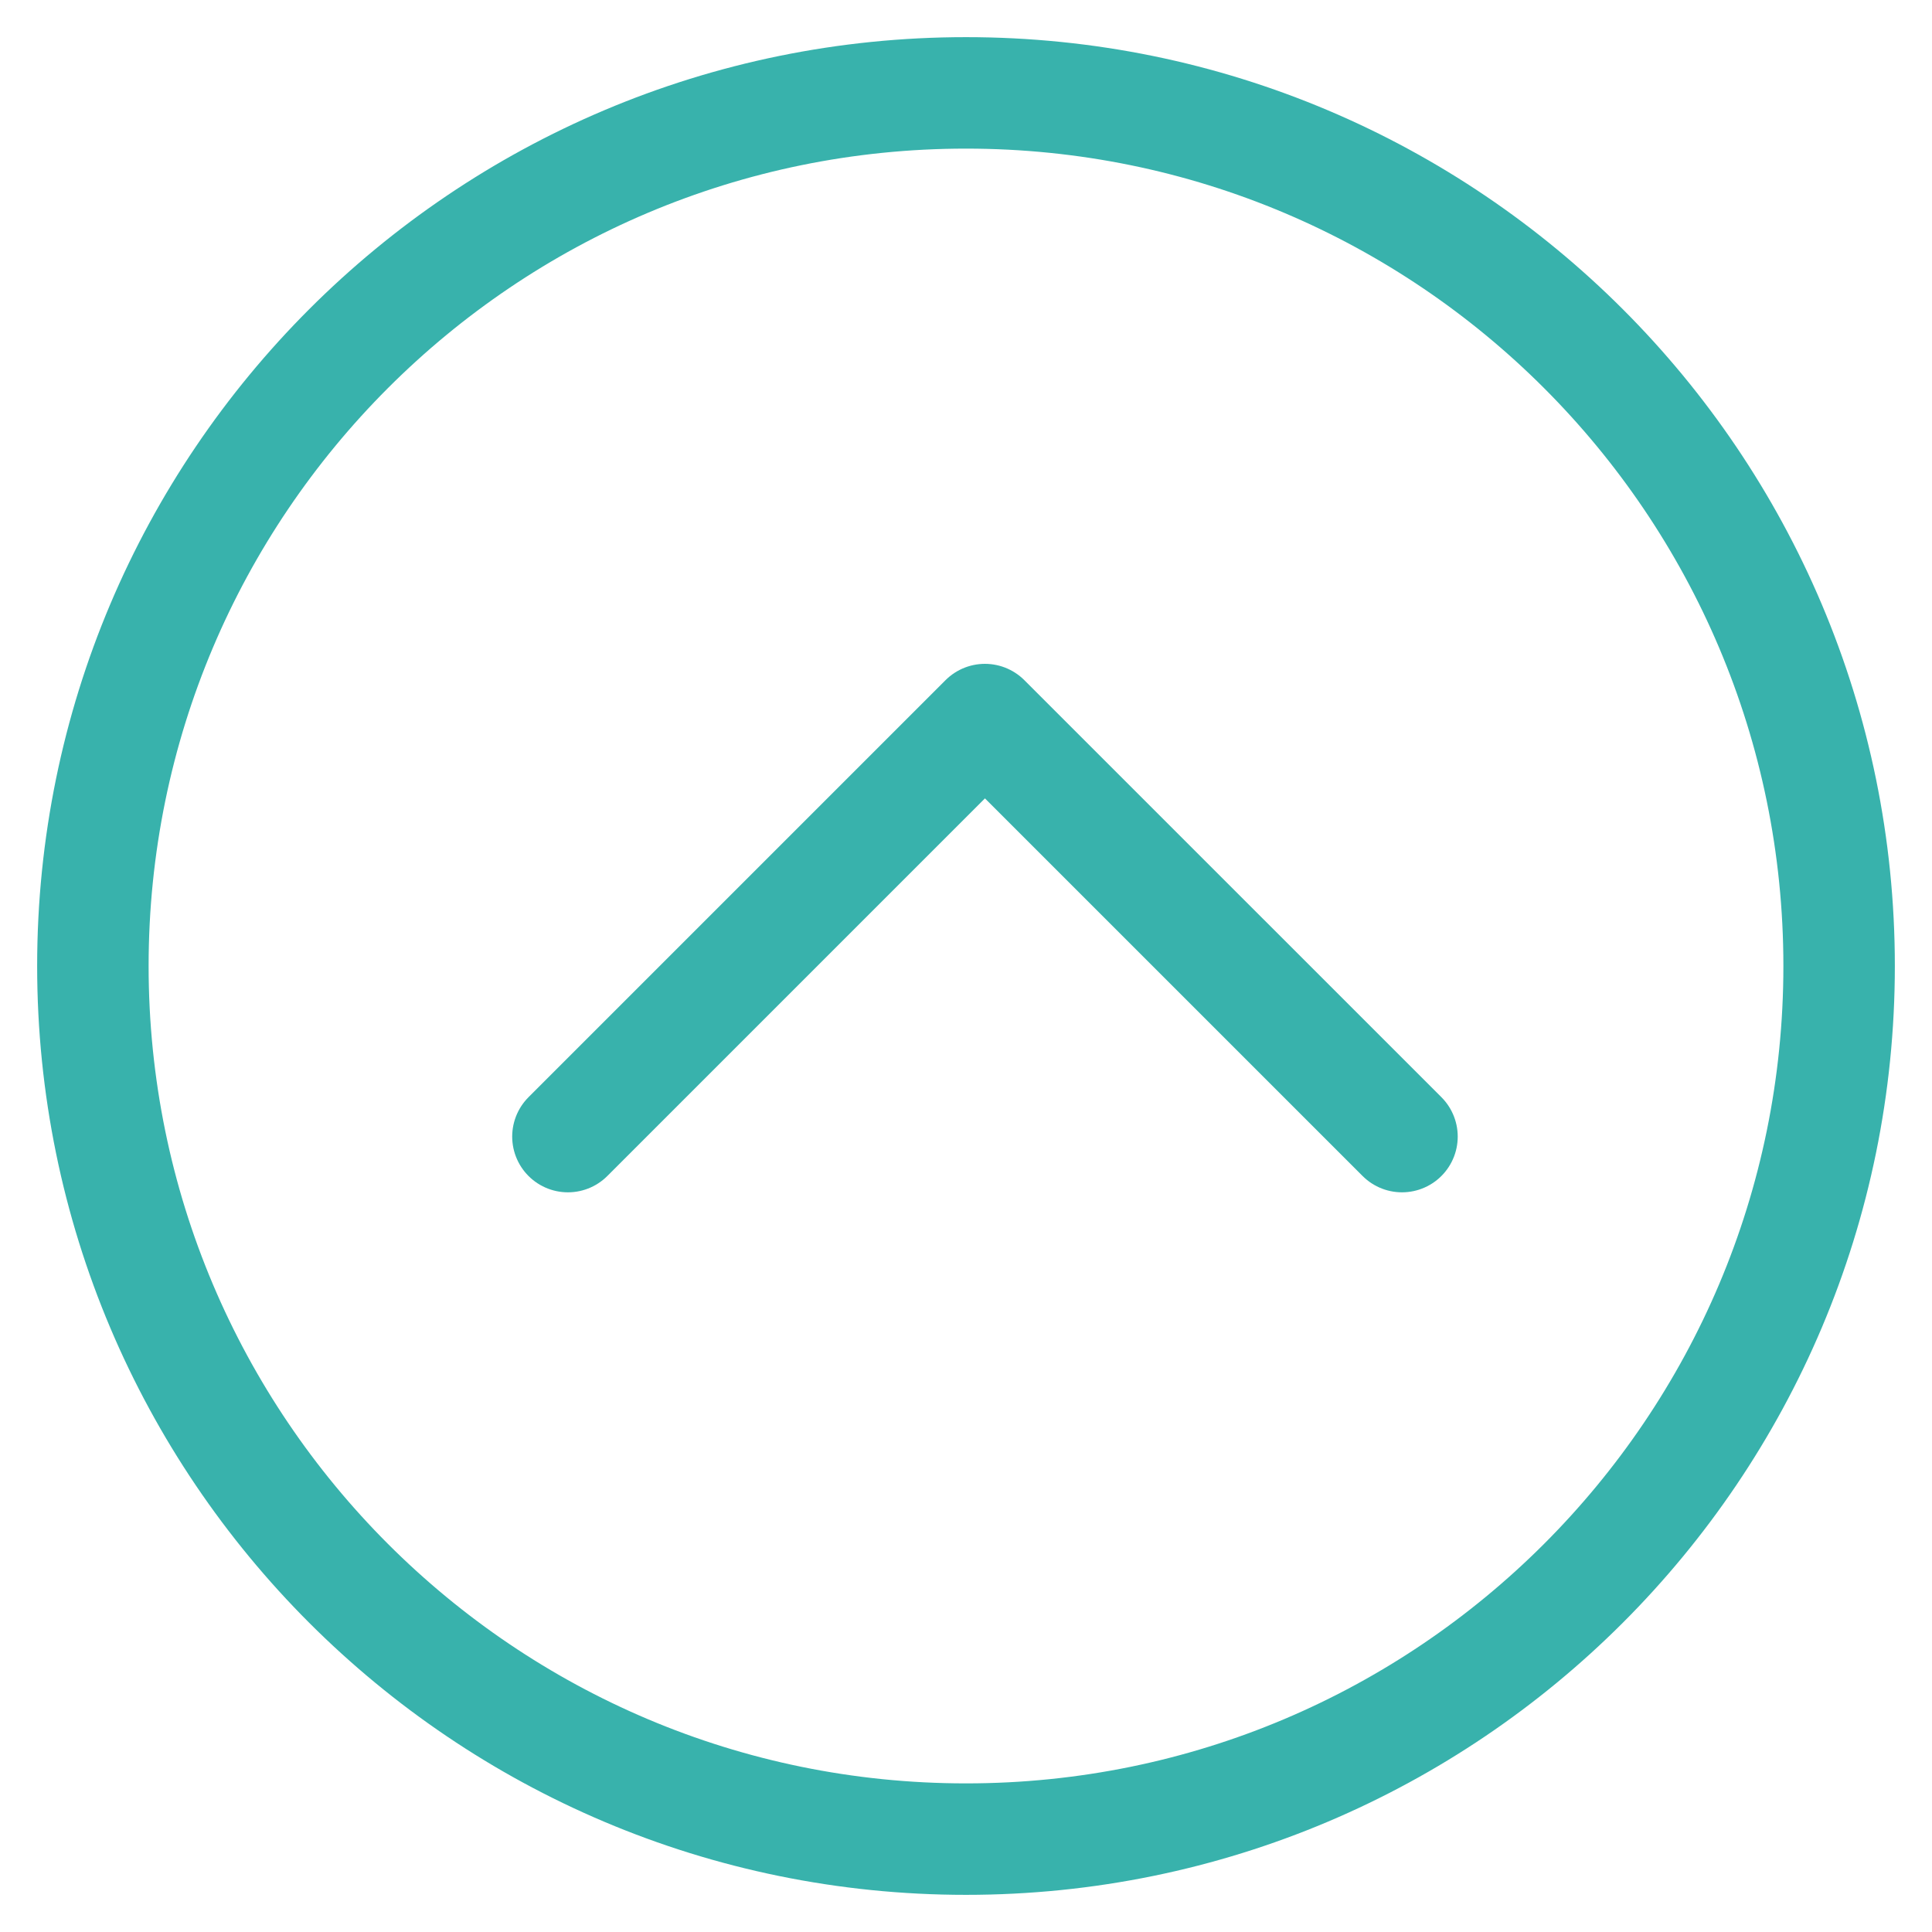
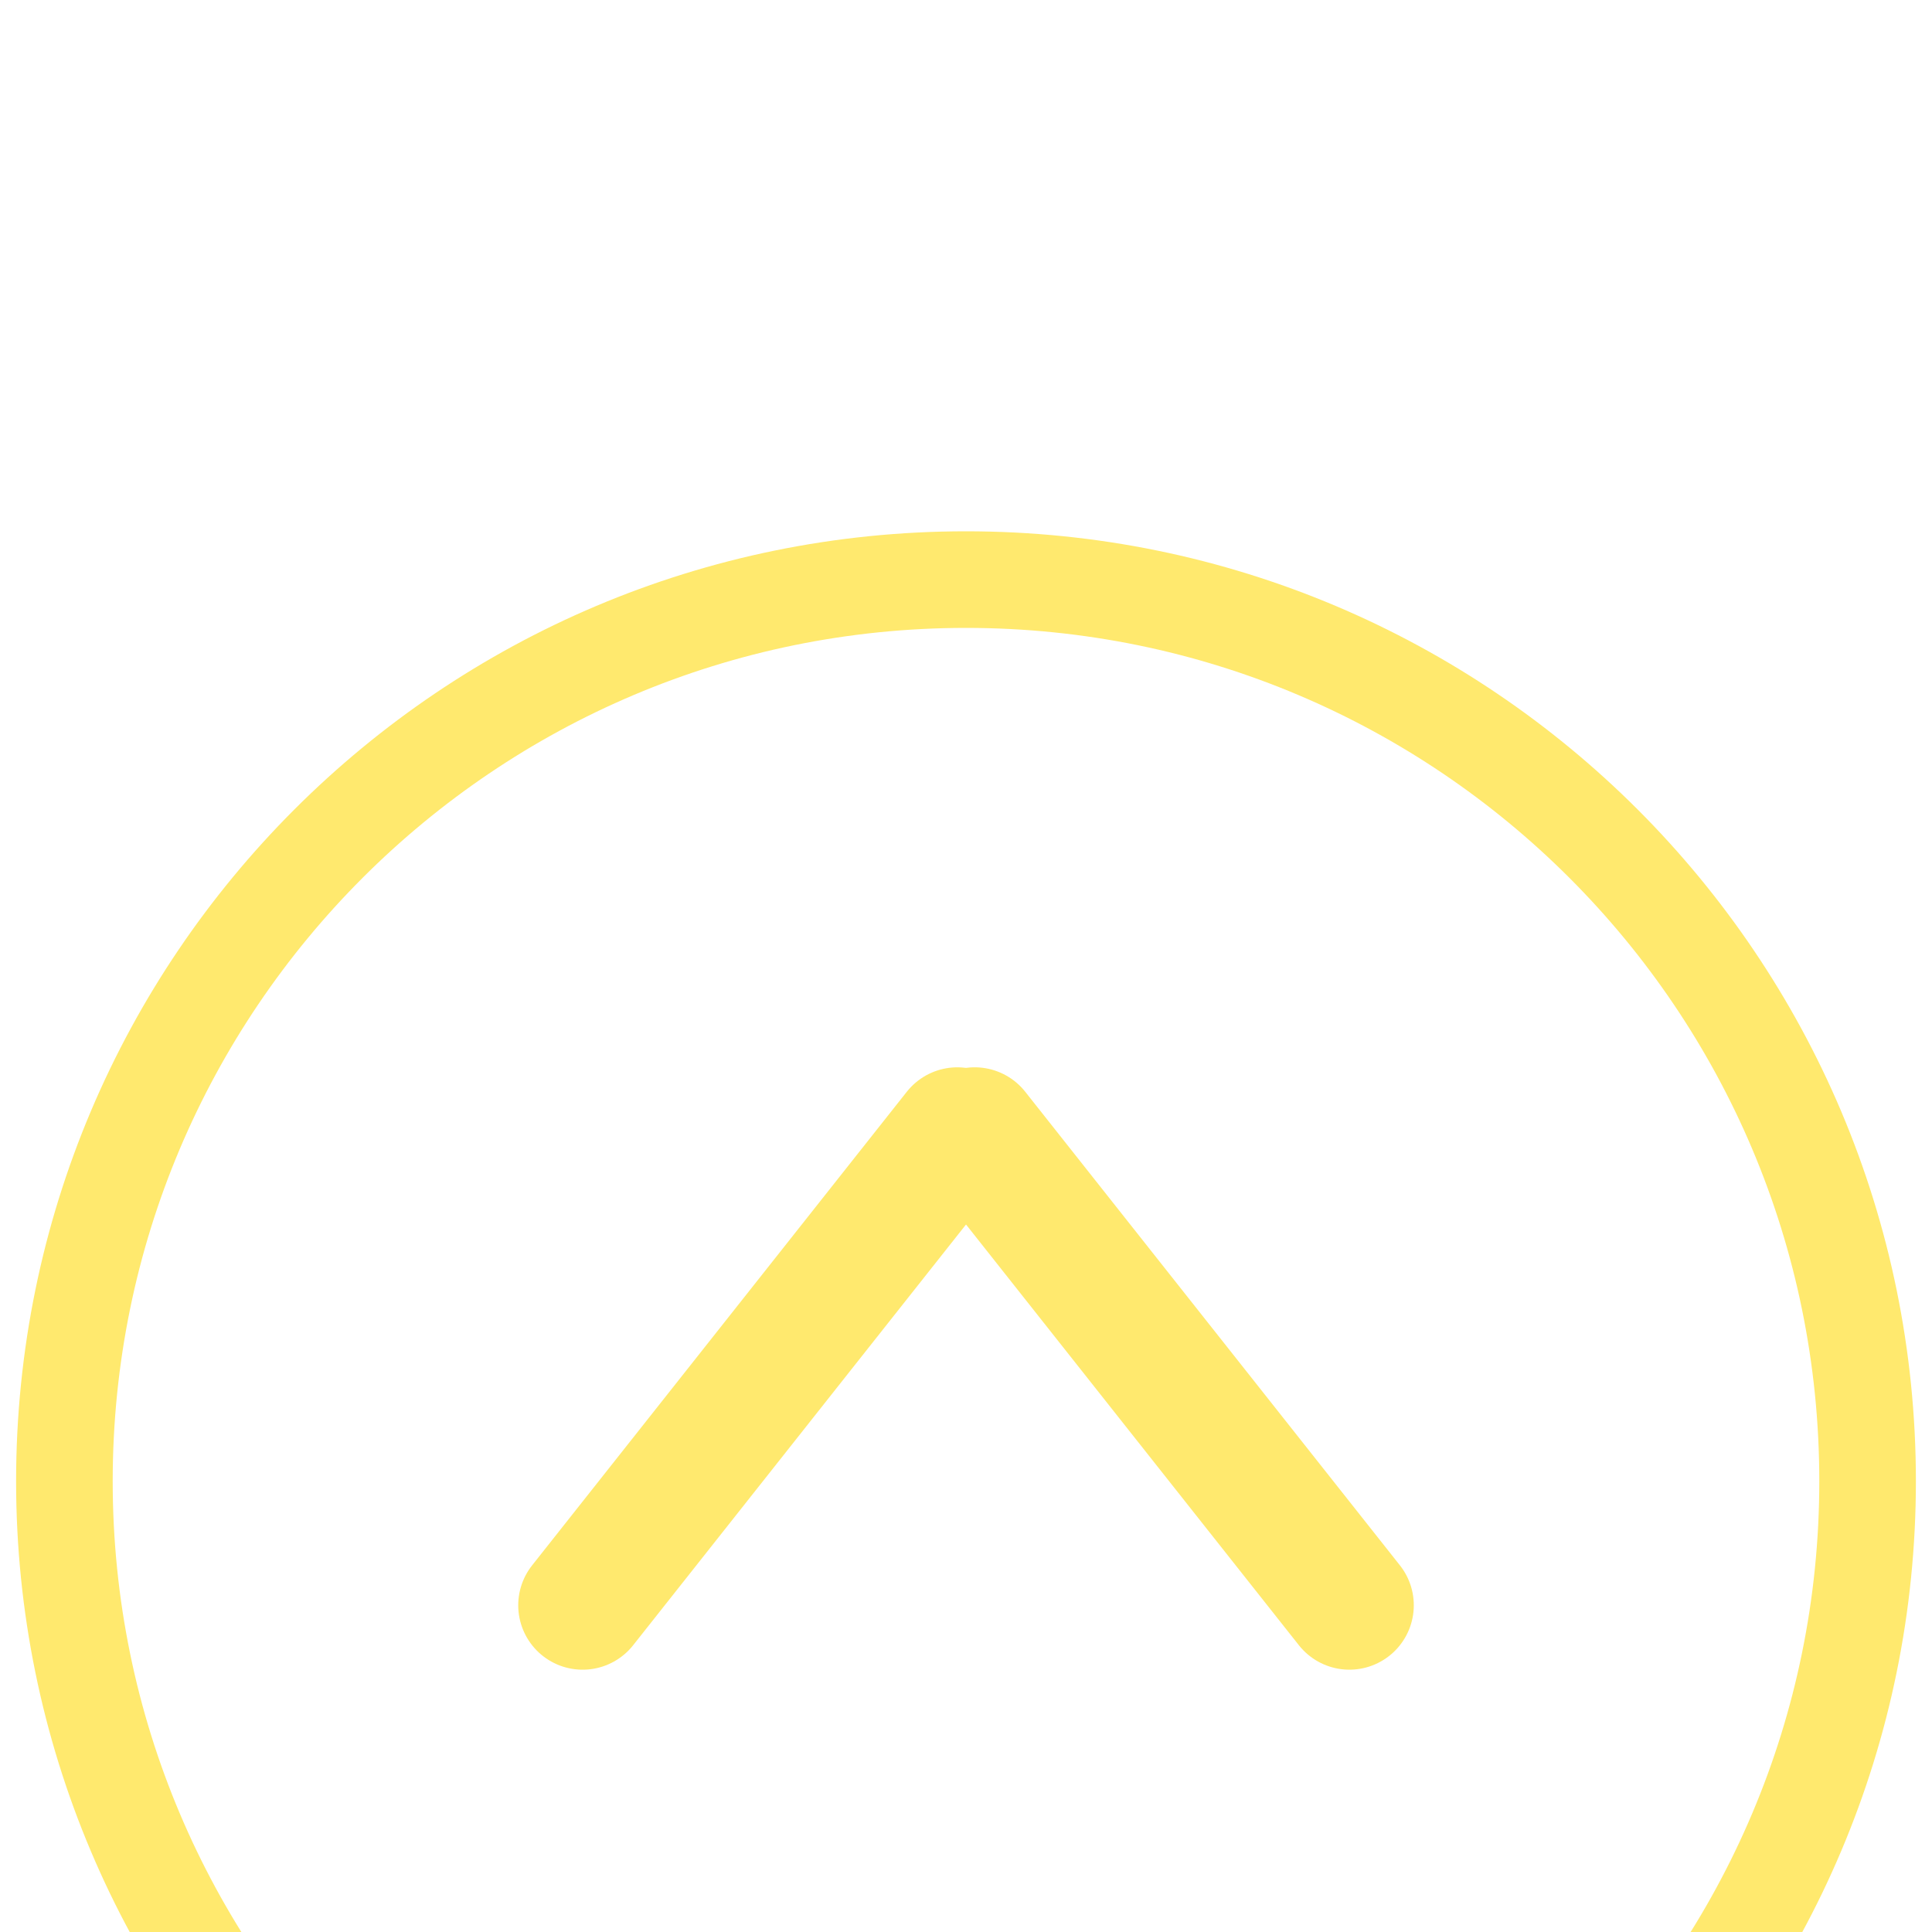
- <svg xmlns="http://www.w3.org/2000/svg" width="52px" height="52px" viewBox="0 0 52 52" version="1.1">
-   <g id="back-to-top" stroke="none" stroke-width="1" fill="none" fill-rule="evenodd">
-     <g id="Group" transform="translate(1, 1)" stroke="#38B2AC" stroke-width="3">
-       <g id="back-to-top" transform="translate(14.28571, 18.36735)" stroke-linecap="round" stroke-linejoin="round">
-         <polyline id="Path" points="0 11.224 11.224 0 22.449 11.224" />
-       </g>
-       <circle id="Oval" cx="25" cy="25" r="23.5" />
+ <svg xmlns="http://www.w3.org/2000/svg" width="60px" height="60px" viewBox="0 0 60 60" version="1.1">
+   <g id="spare" stroke="none" stroke-width="1" fill="none" fill-rule="evenodd" stroke-linecap="round" stroke-linejoin="round">
+     <circle id="Oval" stroke="#FFE96E" stroke-width="3" transform="translate(30, 46) rotate(-90) translate(-30, -46) " cx="30" cy="46" r="28" />
+     <g id="Group" transform="translate(30, 42.5) rotate(-90) translate(-30, -42.5) translate(22, 30)" stroke="#FFE96E" stroke-width="4">
+       <line x1="-1.373" y1="6.682" x2="17.373" y2="6.142" id="Line" transform="translate(8, 6.411638) rotate(40) translate(-8, -6.411638) " />
+       <line x1="-1.373" y1="18.858" x2="17.373" y2="18.318" id="Line" transform="translate(8, 18.58836) scale(1, -1) rotate(40) translate(-8, -18.58836) " />
    </g>
  </g>
</svg>
